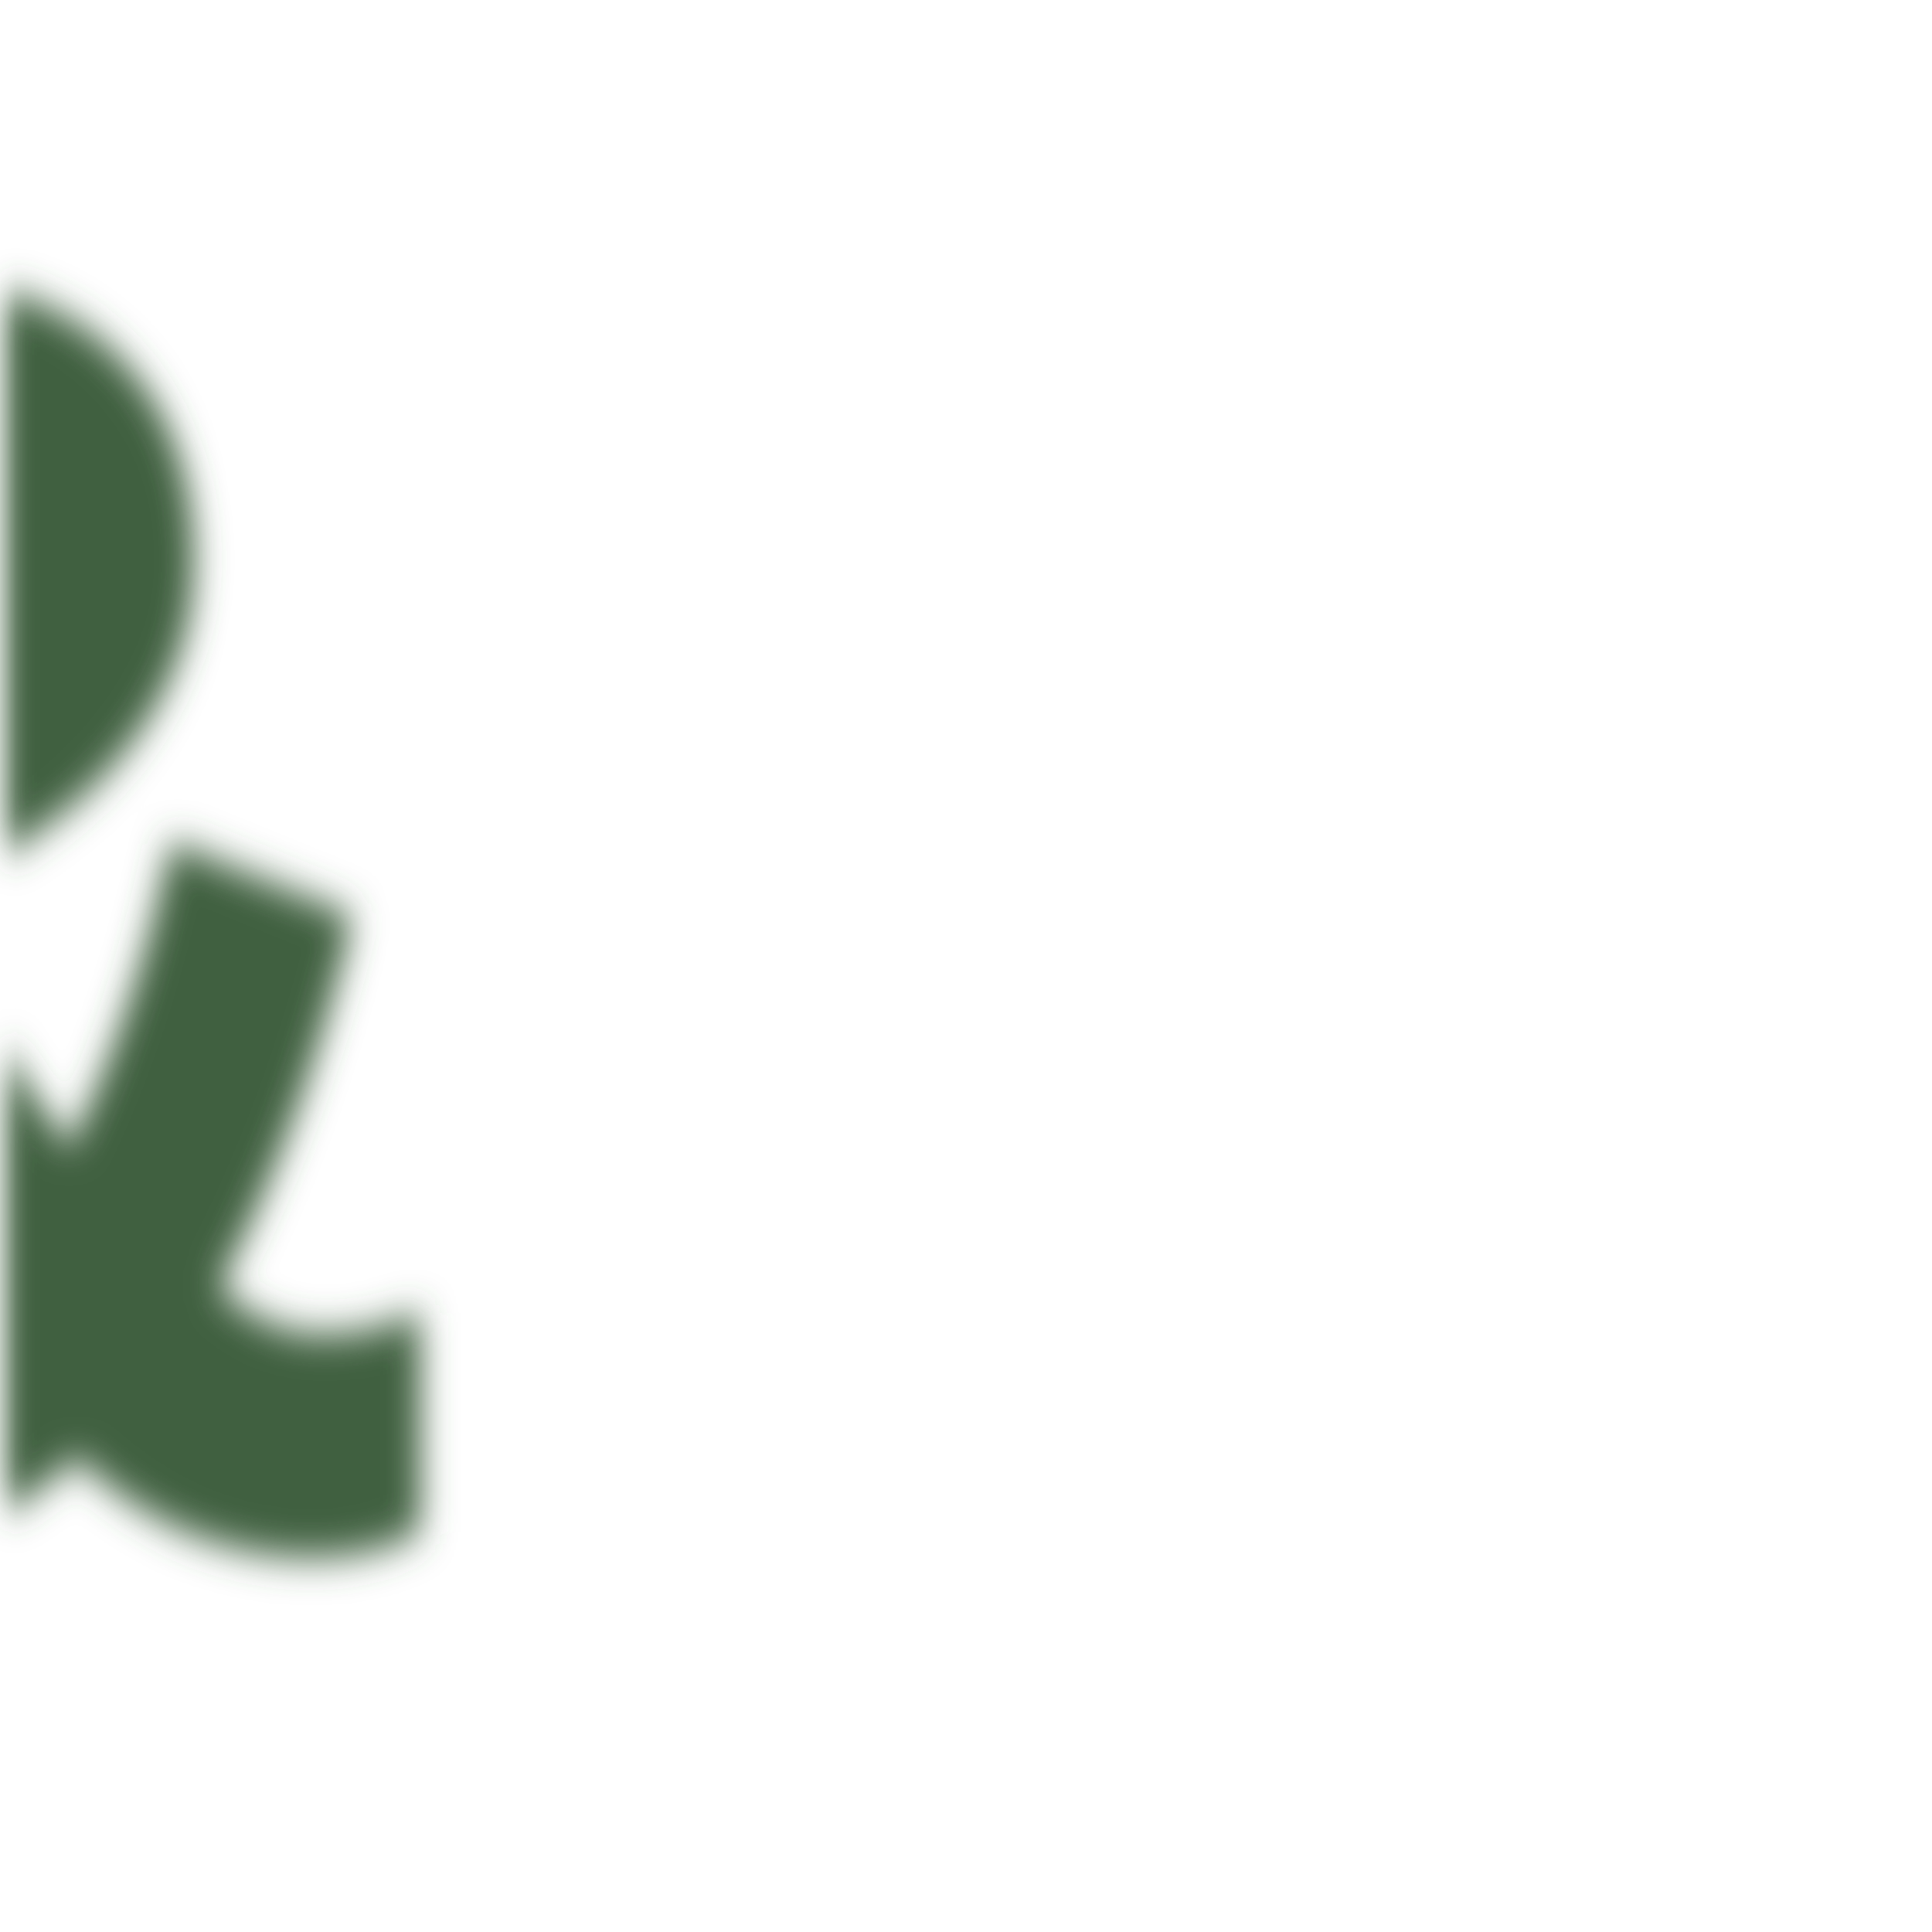
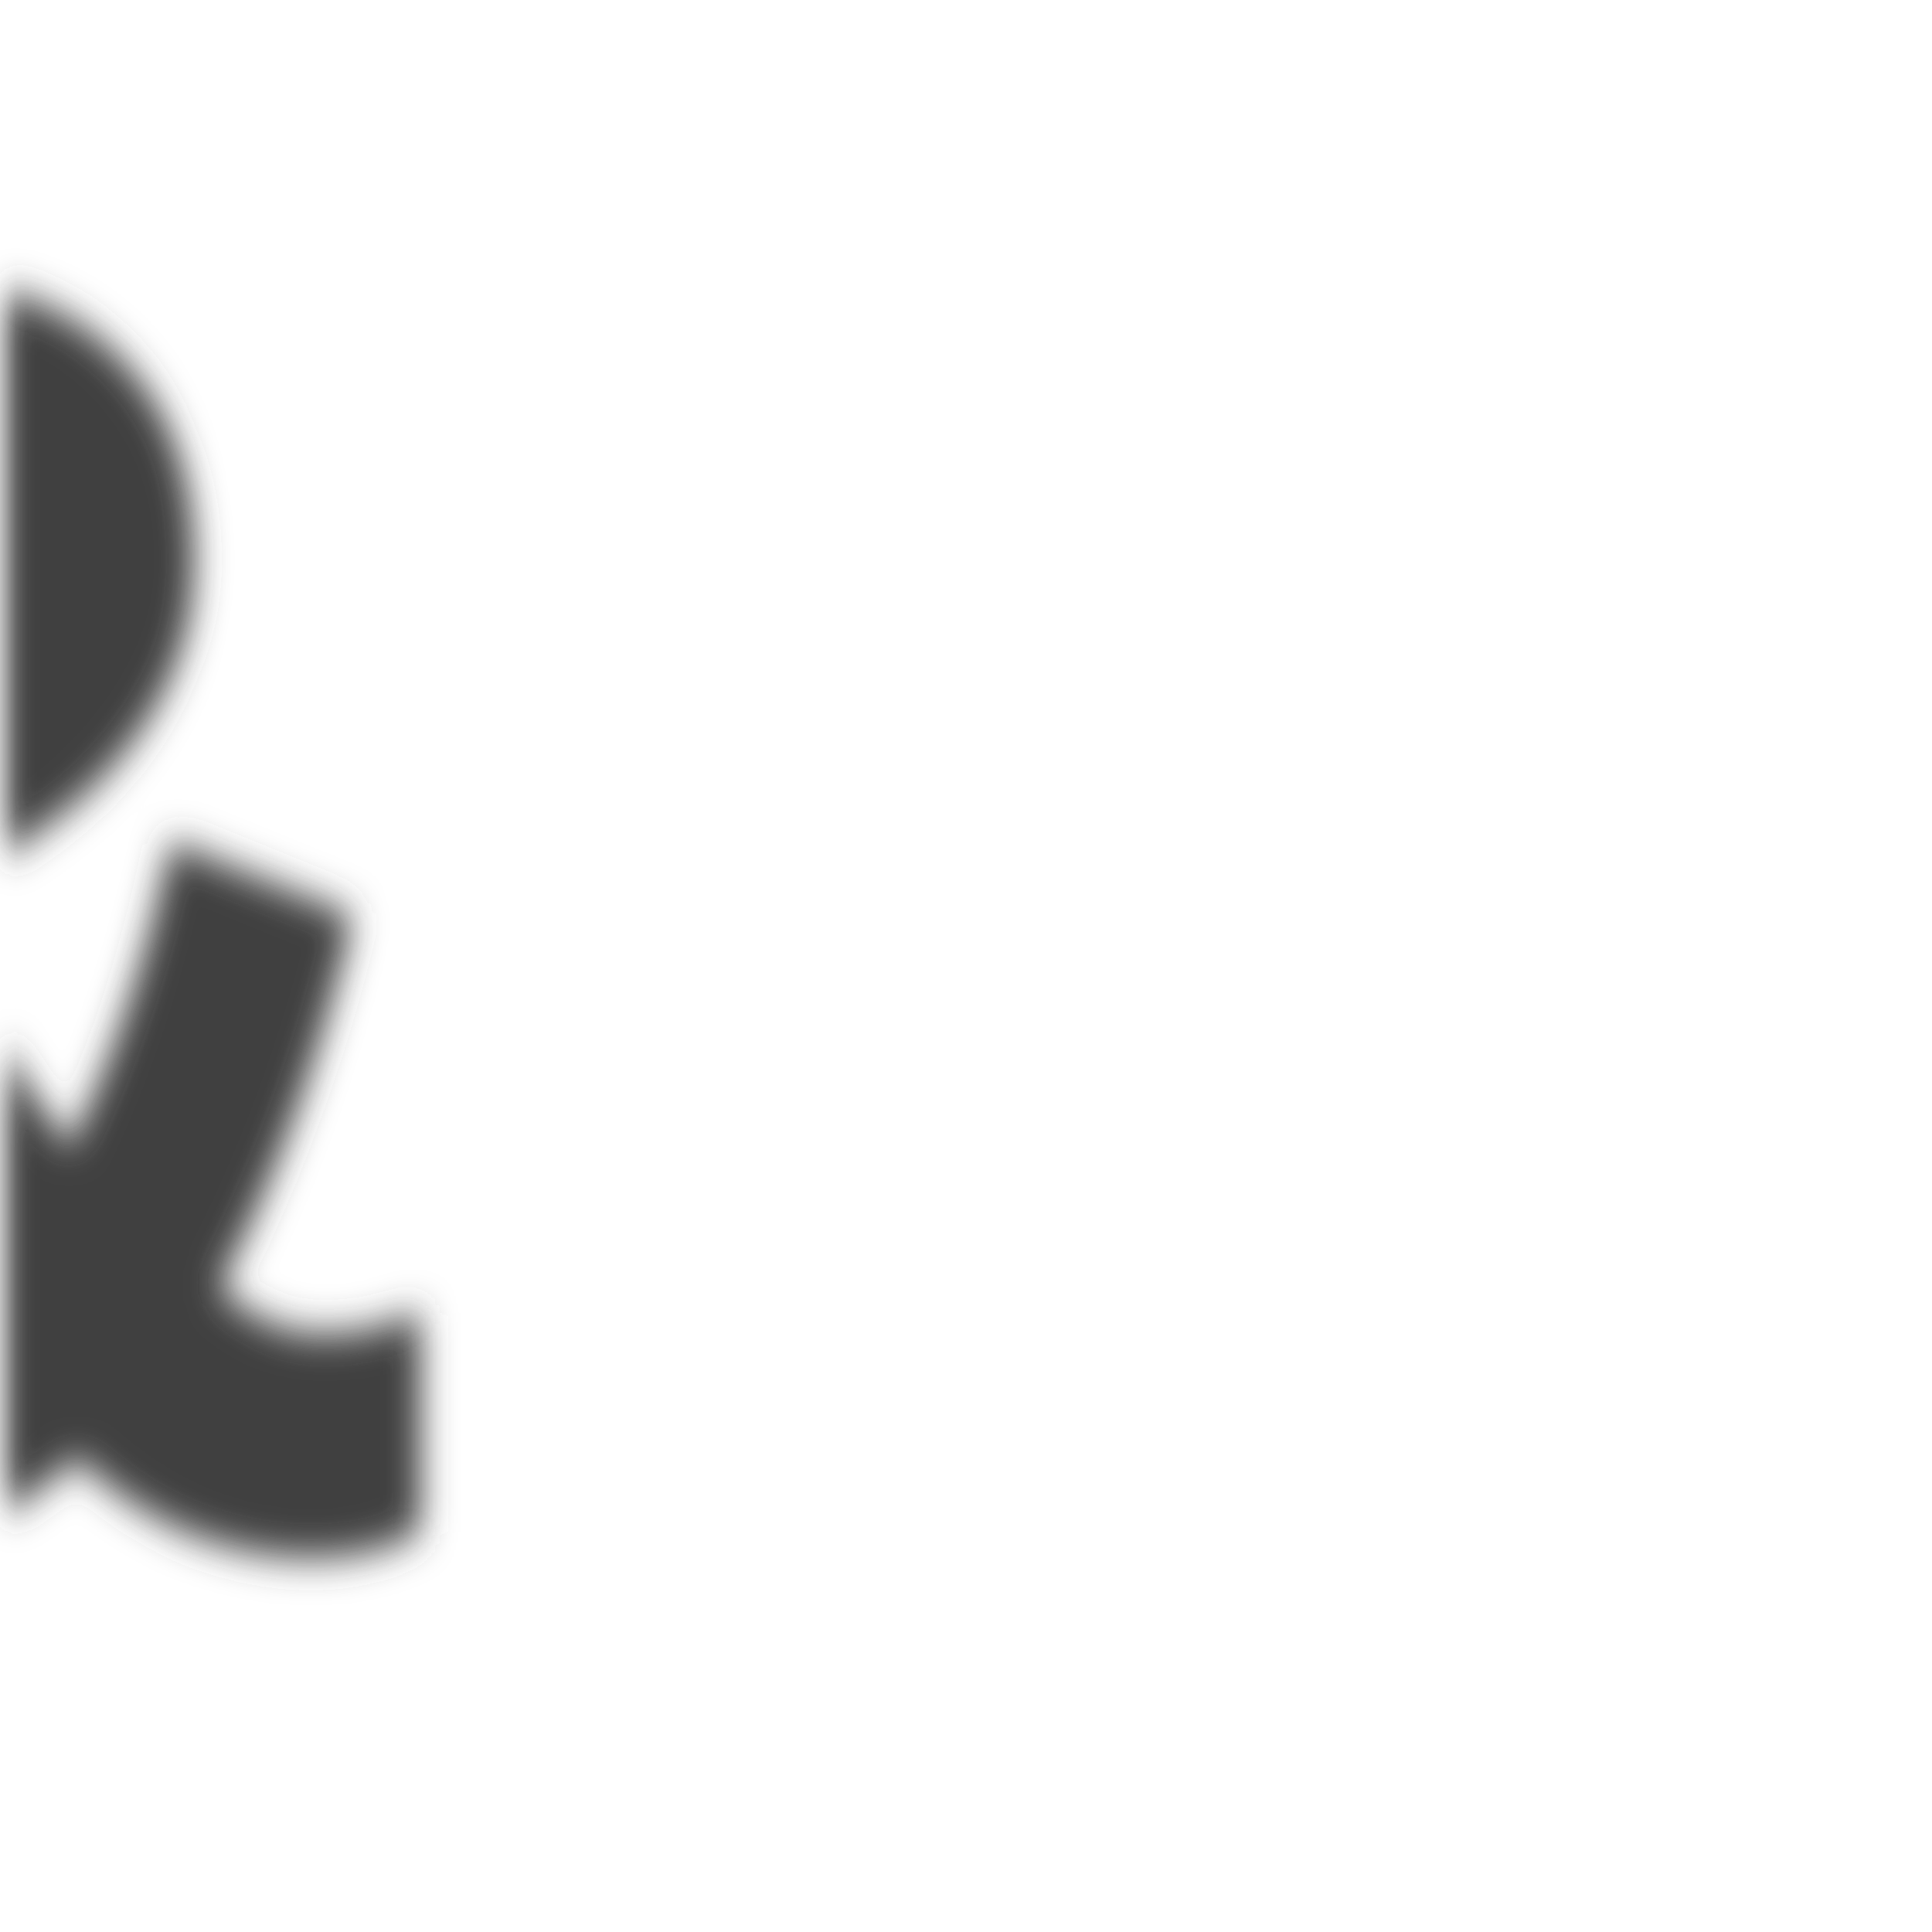
<svg xmlns="http://www.w3.org/2000/svg" width="20" height="20" id="svg3039" version="1.1">
  <defs id="defs3041">
    <filter id="filter19728">
      <feGaussianBlur stdDeviation="0.232" id="feGaussianBlur19730" />
    </filter>
  </defs>
  <g id="layer1" transform="translate(0,4)">
    <text xml:space="preserve" style="font-size:16px;font-style:normal;font-variant:normal;font-weight:normal;font-stretch:normal;text-align:center;line-height:25%;letter-spacing:0px;word-spacing:0px;writing-mode:lr-tb;text-anchor:middle;fill:#000000;fill-opacity:1;stroke:none;font-family:Latin Modern Math;-inkscape-font-specification:Latin Modern Math" x="8.976" y="11.98" id="text3091">
      <tspan id="tspan3093" x="8.976" y="11.98" />
    </text>
    <text xml:space="preserve" style="font-size:16px;font-style:normal;font-variant:normal;font-weight:normal;font-stretch:normal;text-align:center;line-height:25%;letter-spacing:0px;word-spacing:0px;writing-mode:lr-tb;text-anchor:middle;fill:#000000;fill-opacity:1;stroke:none;font-family:Latin Modern Math;-inkscape-font-specification:Latin Modern Math" x="8.073" y="12.961" id="text3122">
      <tspan id="tspan3124" x="8.073" y="12.961" />
    </text>
    <text xml:space="preserve" style="font-size:16px;font-style:normal;font-variant:normal;font-weight:normal;font-stretch:normal;text-align:center;line-height:25%;letter-spacing:0px;word-spacing:0px;writing-mode:lr-tb;text-anchor:middle;fill:#000000;fill-opacity:1;stroke:none;font-family:Latin Modern Math;-inkscape-font-specification:Latin Modern Math" x="8.028" y="12.006" id="text3126">
      <tspan id="tspan3128" x="8.028" y="12.006" />
    </text>
    <text xml:space="preserve" style="font-size:16px;font-style:normal;font-variant:normal;font-weight:normal;font-stretch:normal;text-align:center;line-height:25%;letter-spacing:0px;word-spacing:0px;writing-mode:lr-tb;text-anchor:middle;fill:#000000;fill-opacity:1;stroke:none;font-family:Latin Modern Math;-inkscape-font-specification:Latin Modern Math" x="8.011" y="13.016" id="text3130">
      <tspan id="tspan3132" x="8.011" y="13.016" />
    </text>
    <text xml:space="preserve" style="font-size:16px;font-style:normal;font-variant:normal;font-weight:500;font-stretch:normal;text-align:center;line-height:25%;letter-spacing:0px;word-spacing:0px;writing-mode:lr-tb;text-anchor:middle;fill:#000000;fill-opacity:1;stroke:none;font-family:CMU Typewriter Text;-inkscape-font-specification:CMU Typewriter Text Medium" x="8.057" y="14.029" id="text2999">
      <tspan id="tspan3001" x="8.057" y="14.029" />
    </text>
    <text xml:space="preserve" style="font-size:16px;font-style:normal;font-variant:normal;font-weight:500;font-stretch:normal;text-align:center;line-height:25%;letter-spacing:0px;word-spacing:0px;writing-mode:lr-tb;text-anchor:middle;fill:#000000;fill-opacity:1;stroke:none;font-family:CMU Serif;-inkscape-font-specification:CMU Serif Medium" x="8" y="13.02" id="text3030">
      <tspan id="tspan3032" x="8" y="13.02" />
    </text>
    <text xml:space="preserve" style="font-size:16px;font-style:italic;font-variant:normal;font-weight:bold;font-stretch:normal;text-align:center;line-height:25%;letter-spacing:0px;word-spacing:0px;writing-mode:lr-tb;text-anchor:middle;fill:#000000;fill-opacity:1;stroke:none;font-family:CMU Classical Serif;-inkscape-font-specification:CMU Classical Serif Bold Italic" x="8.047" y="13.056" id="text3072">
      <tspan id="tspan3074" x="8.047" y="13.056" />
    </text>
    <text xml:space="preserve" style="font-size:16px;font-style:italic;font-variant:normal;font-weight:bold;font-stretch:normal;text-align:center;line-height:25%;letter-spacing:0px;word-spacing:0px;writing-mode:lr-tb;text-anchor:middle;fill:#000000;fill-opacity:1;stroke:none;font-family:CMU Classical Serif;-inkscape-font-specification:CMU Classical Serif Bold Italic" x="6.026" y="13.02" id="text3076">
      <tspan id="tspan3078" x="6.026" y="13.02" />
    </text>
-     <text xml:space="preserve" style="font-size:20.15px;font-style:normal;font-variant:normal;font-weight:bold;font-stretch:normal;text-align:center;line-height:25%;letter-spacing:0px;word-spacing:0px;writing-mode:lr-tb;text-anchor:middle;fill:#406040;fill-opacity:1;stroke:#406040;stroke-width:0.5;stroke-miterlimit:4;stroke-dasharray:none;filter:url(#filter19728);font-family:Arial;-inkscape-font-specification:Arial Bold;stroke-opacity:1" x="6.891" y="12.044" id="text3221" transform="matrix(0.7428756,0,0,0.9060487,4.51292,0.8707303)">
+     <text xml:space="preserve" style="font-size:20.15px;font-style:normal;font-variant:normal;font-weight:bold;font-stretch:normal;text-align:center;line-height:25%;letter-spacing:0px;word-spacing:0px;writing-mode:lr-tb;text-anchor:middle;fill:#404040;fill-opacity:1;stroke:#404040;stroke-width:0.5;stroke-miterlimit:4;stroke-dasharray:none;filter:url(#filter19728);font-family:Arial;-inkscape-font-specification:Arial Bold;stroke-opacity:1" x="6.891" y="12.044" id="text3221" transform="matrix(0.7428756,0,0,0.9060487,4.51292,0.8707303)">
      <tspan id="tspan3223" x="6.891" y="12.044">&amp;</tspan>
    </text>
  </g>
</svg>
